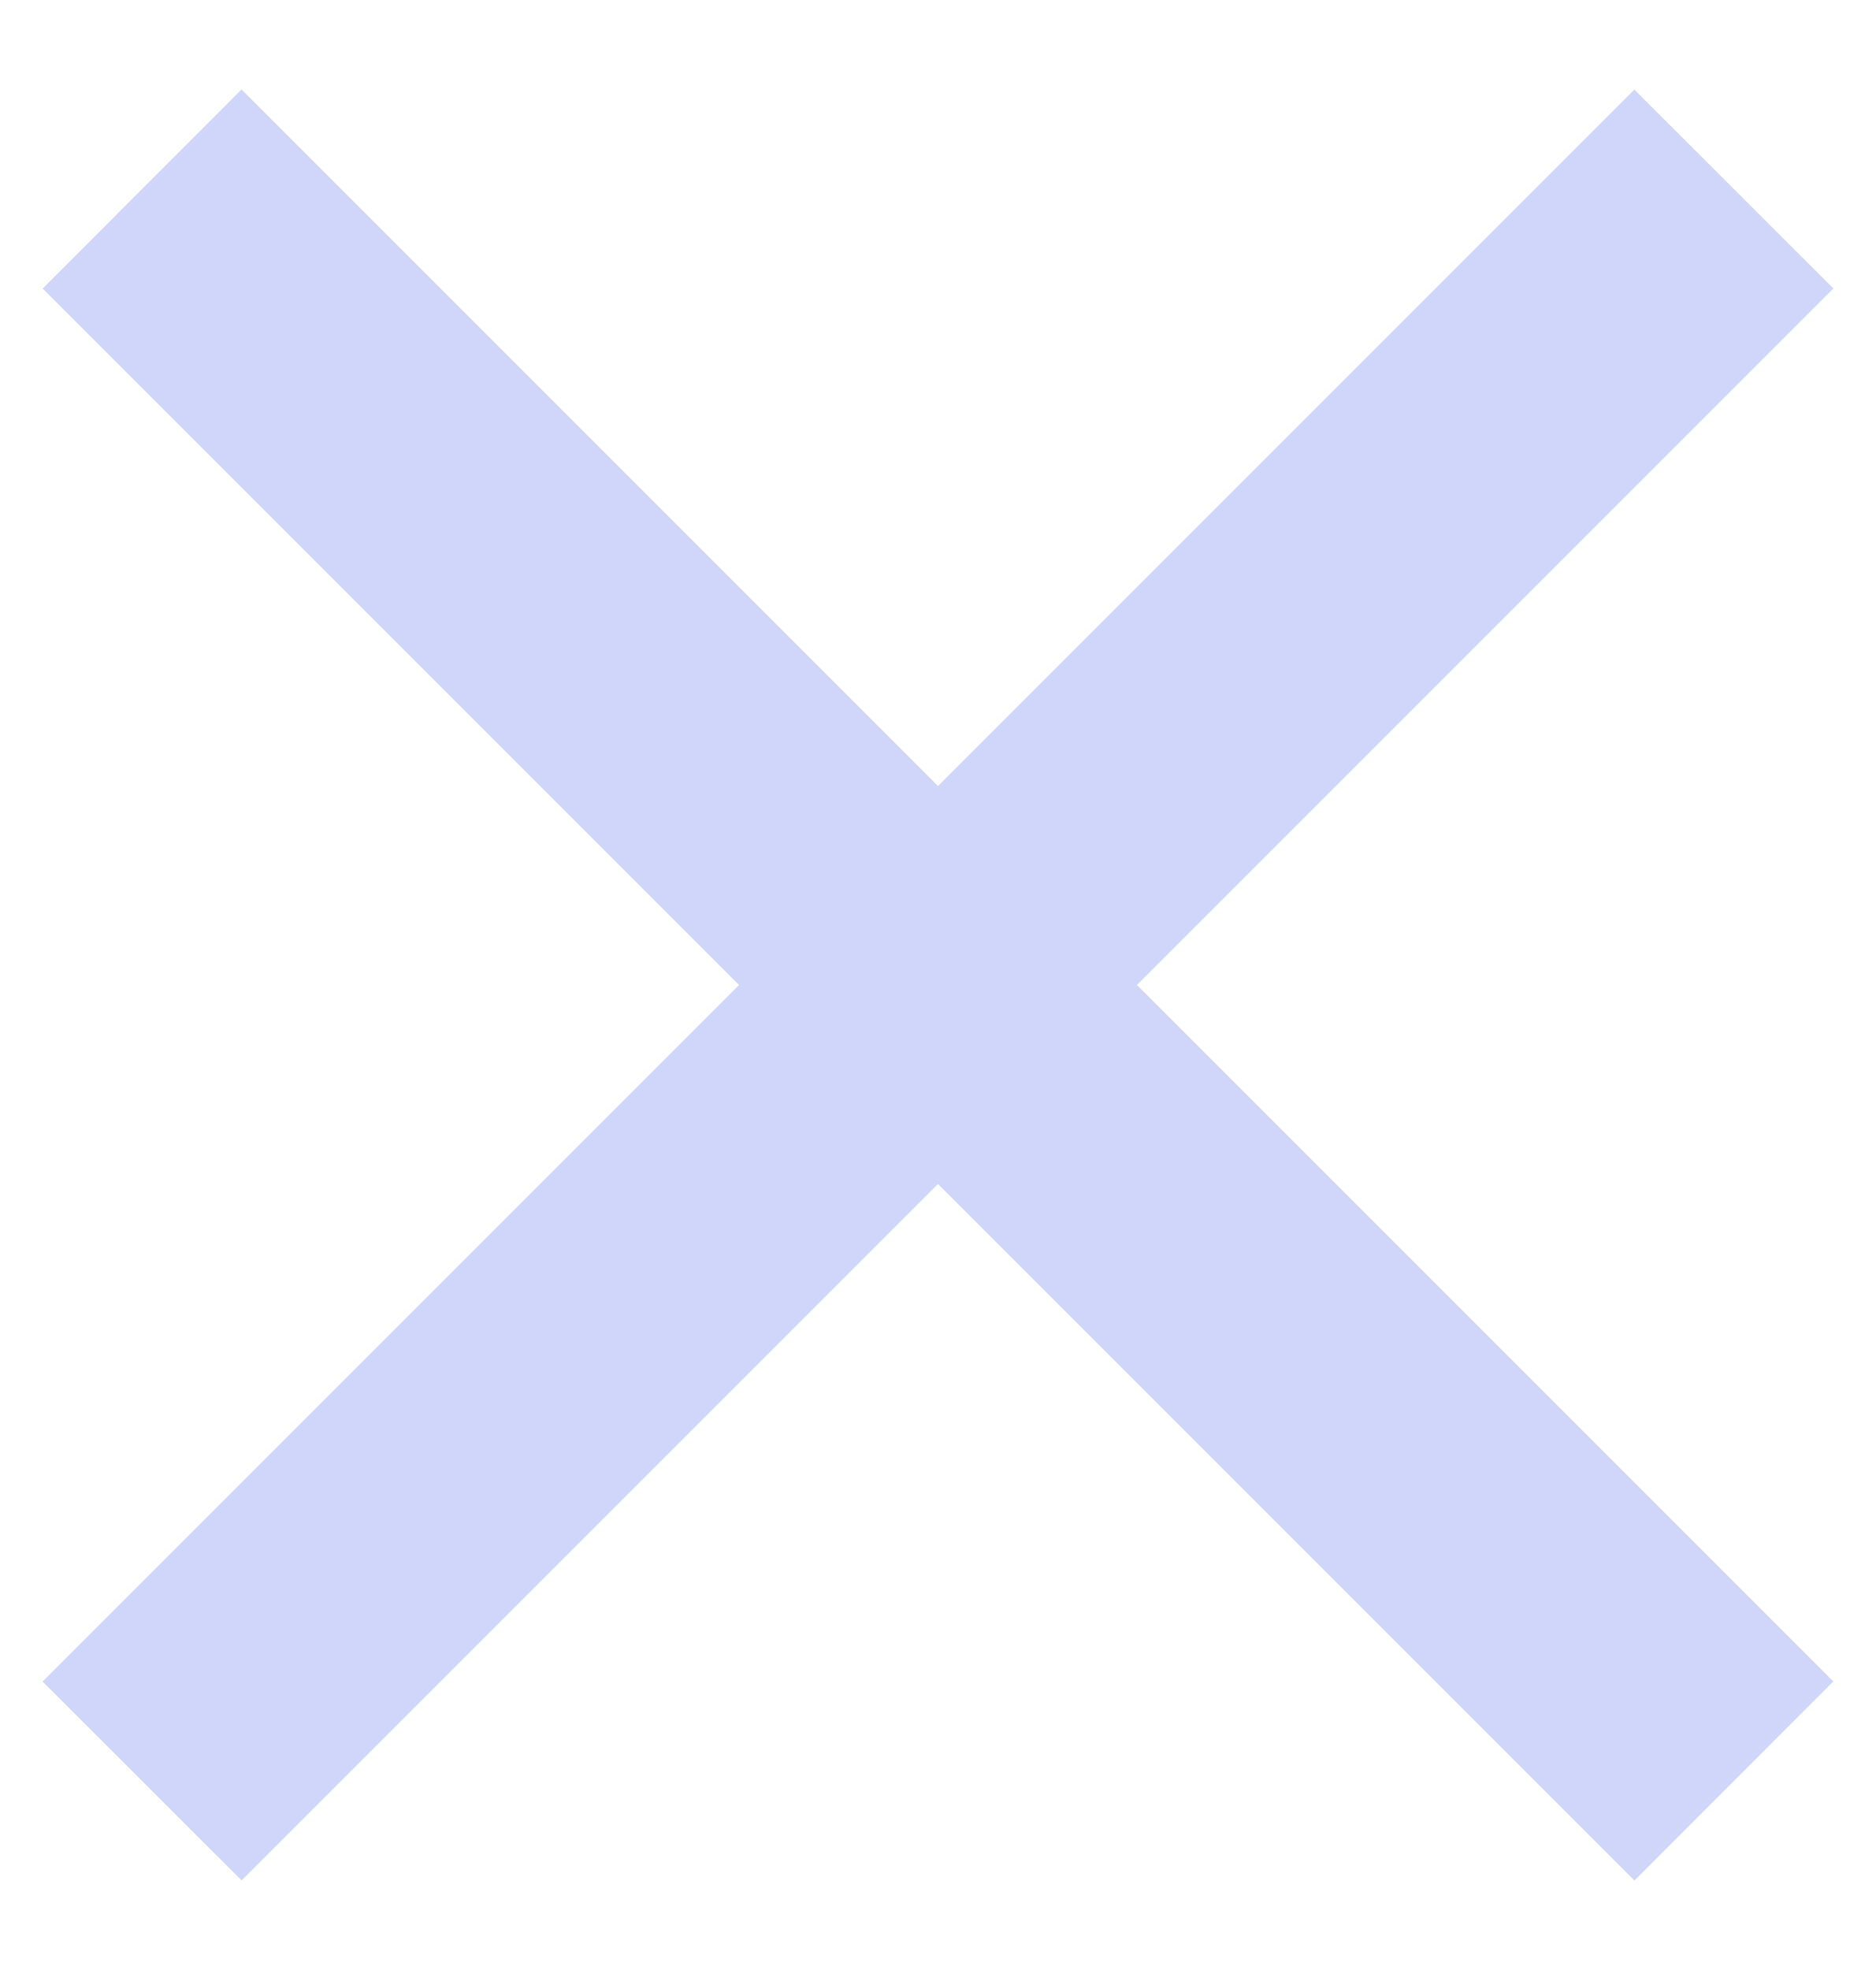
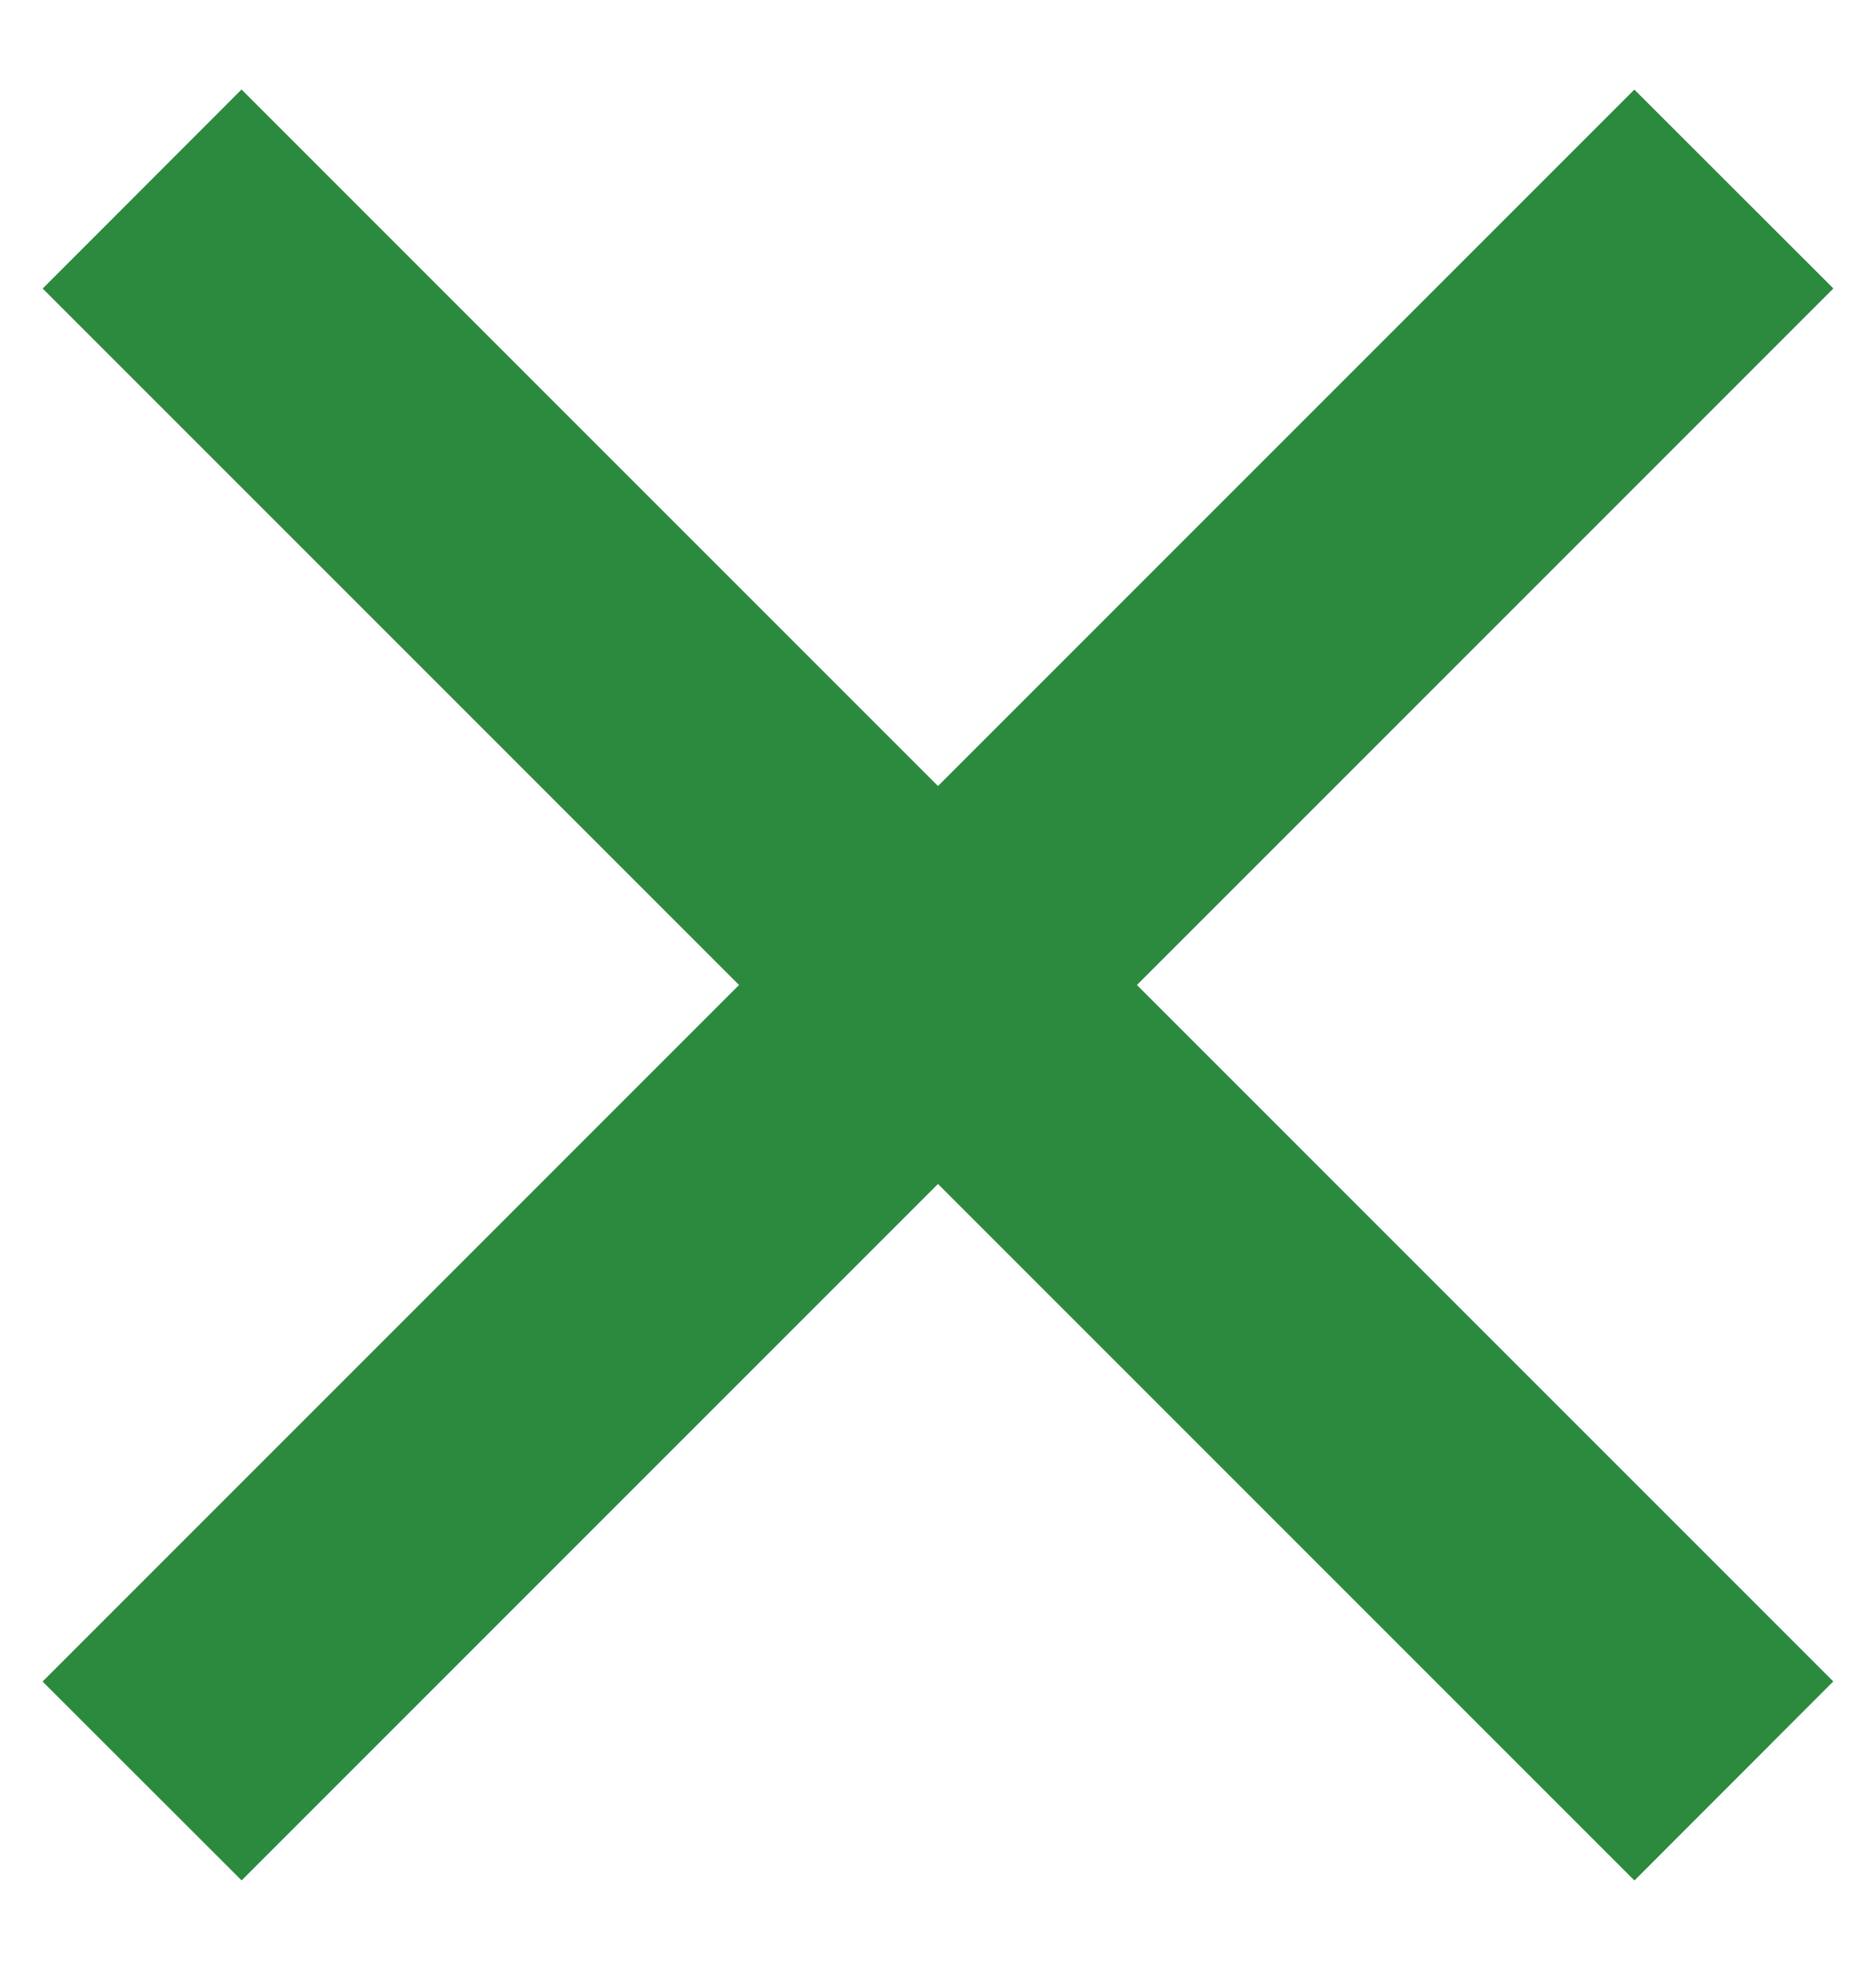
<svg xmlns="http://www.w3.org/2000/svg" width="20" height="21">
-   <g fill="#D0D6F9" fill-rule="evenodd">
+   <g fill="#2b8a3e" fill-rule="evenodd">
    <path d="M2.575.954l16.97 16.97-2.12 2.122L.455 3.076z" />
    <path d="M.454 17.925L17.424.955l2.122 2.12-16.97 16.97z" />
  </g>
</svg>
